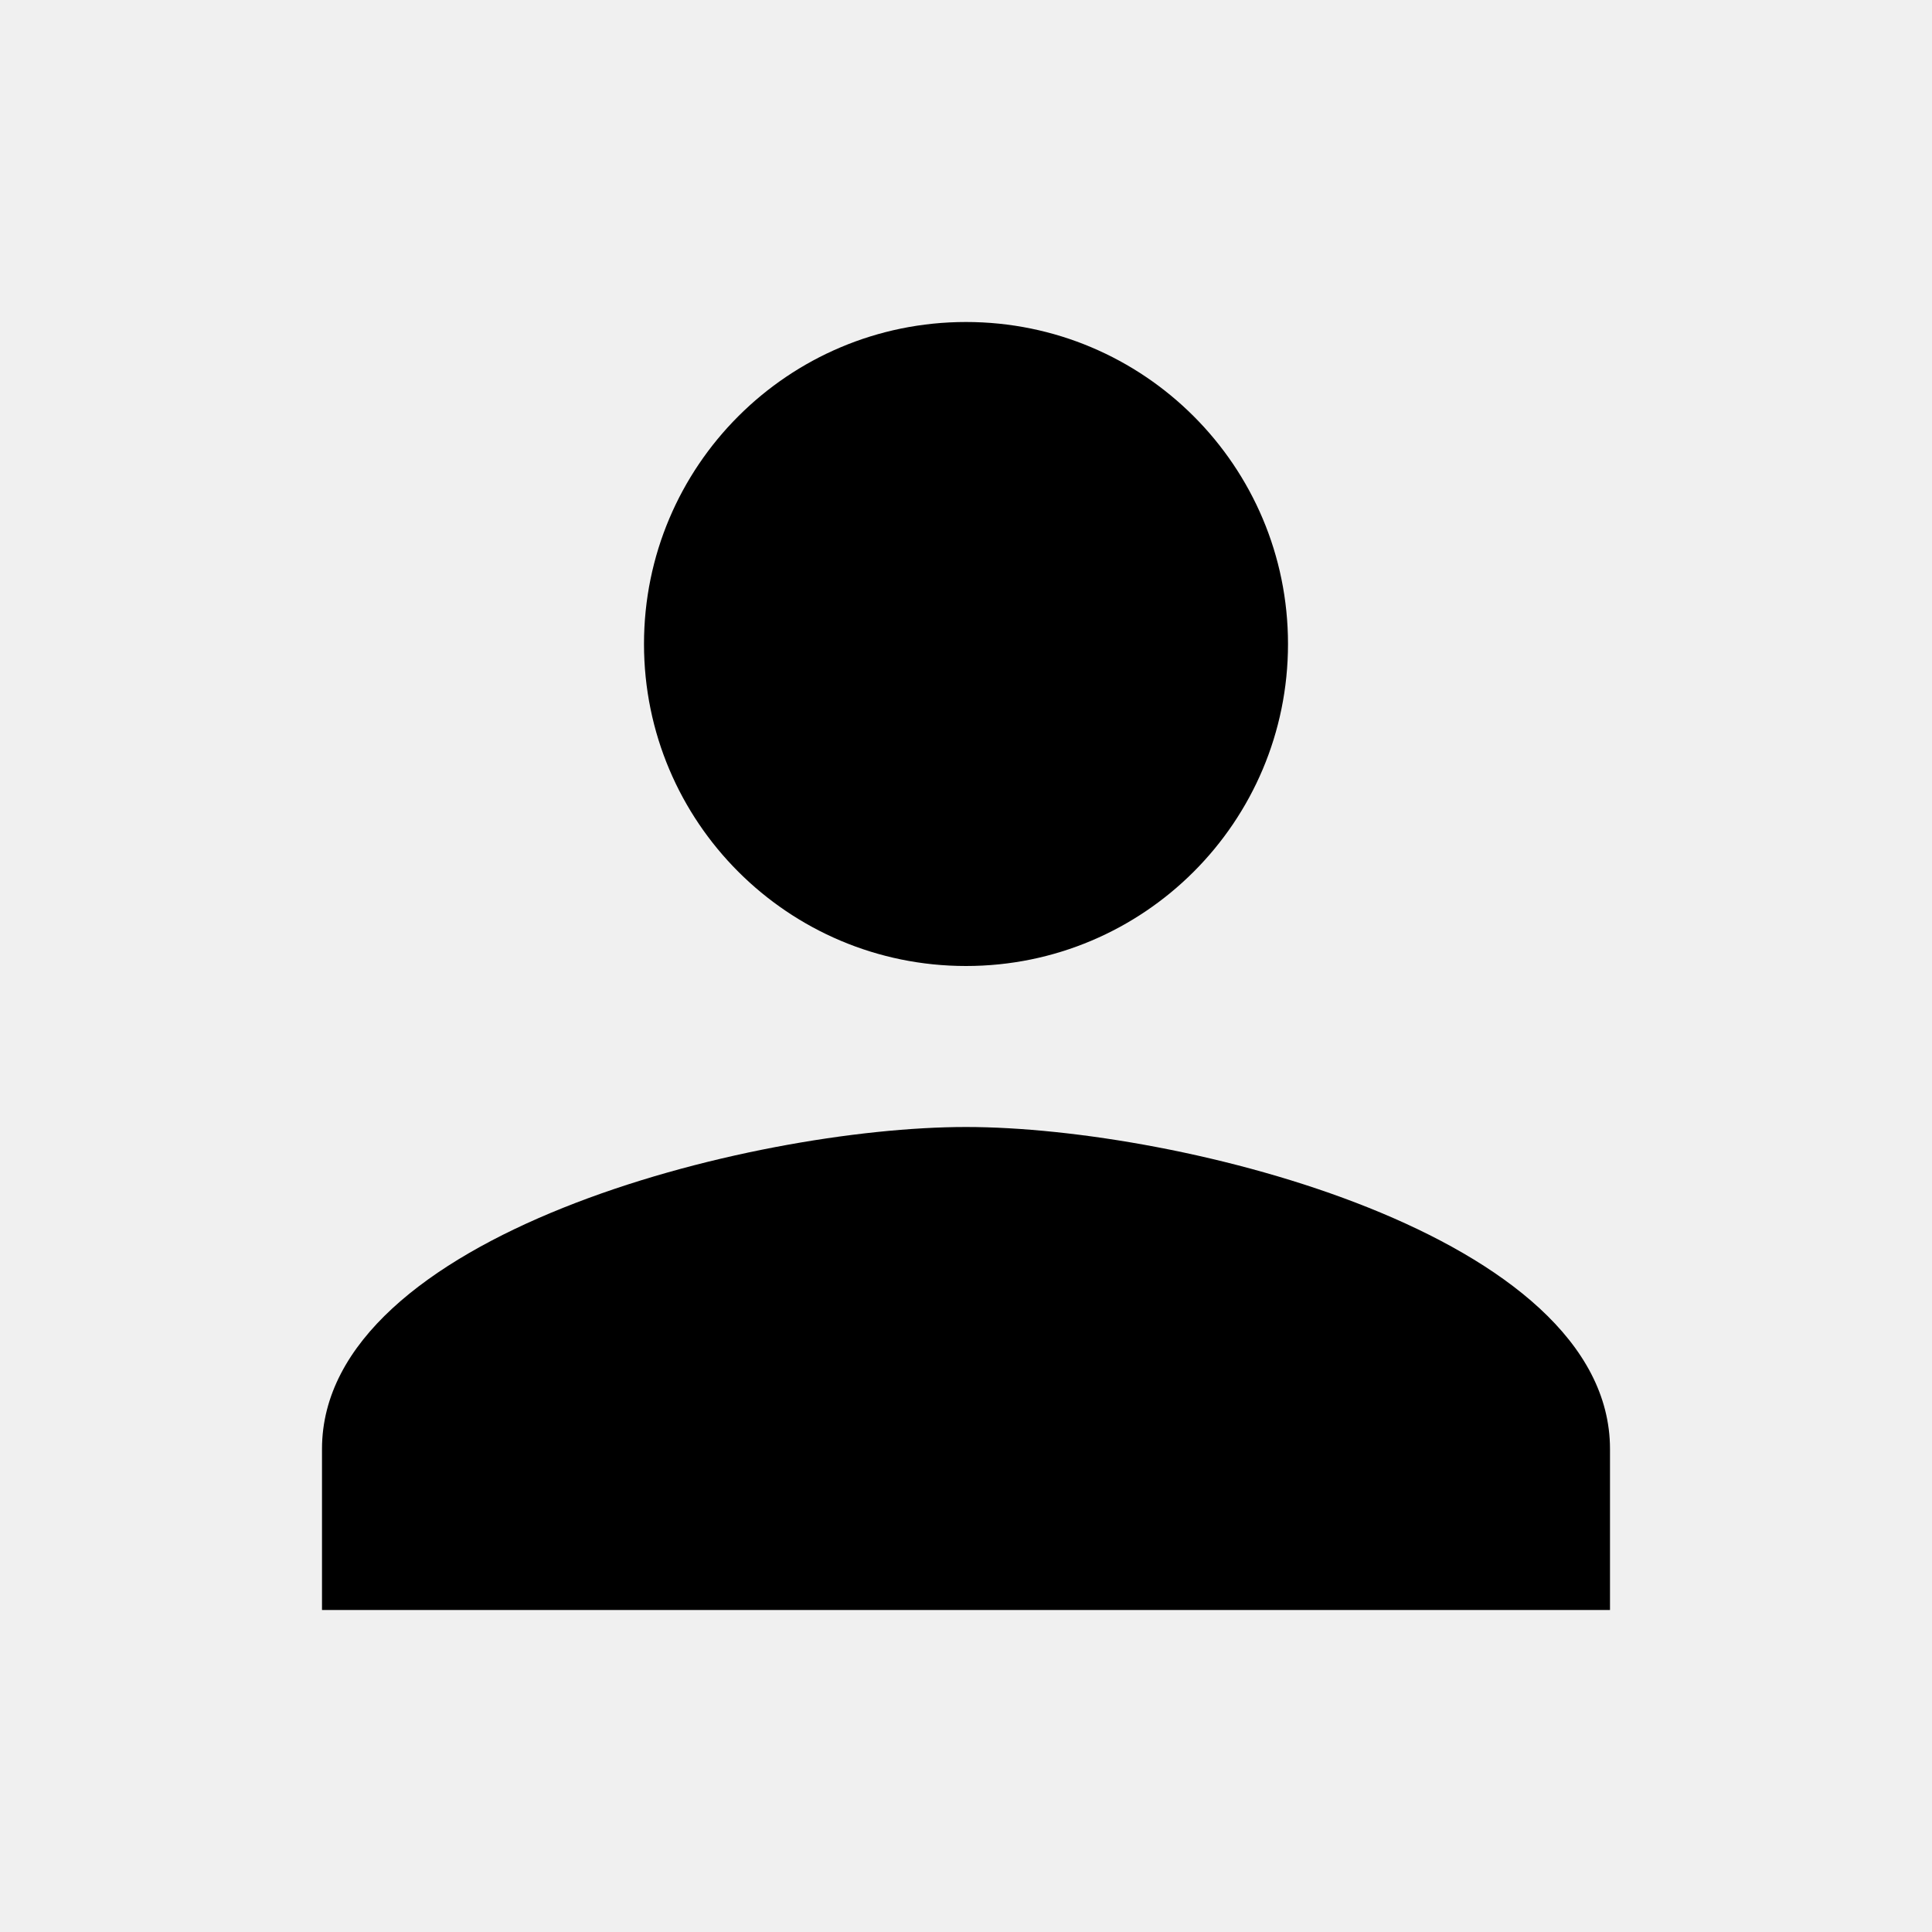
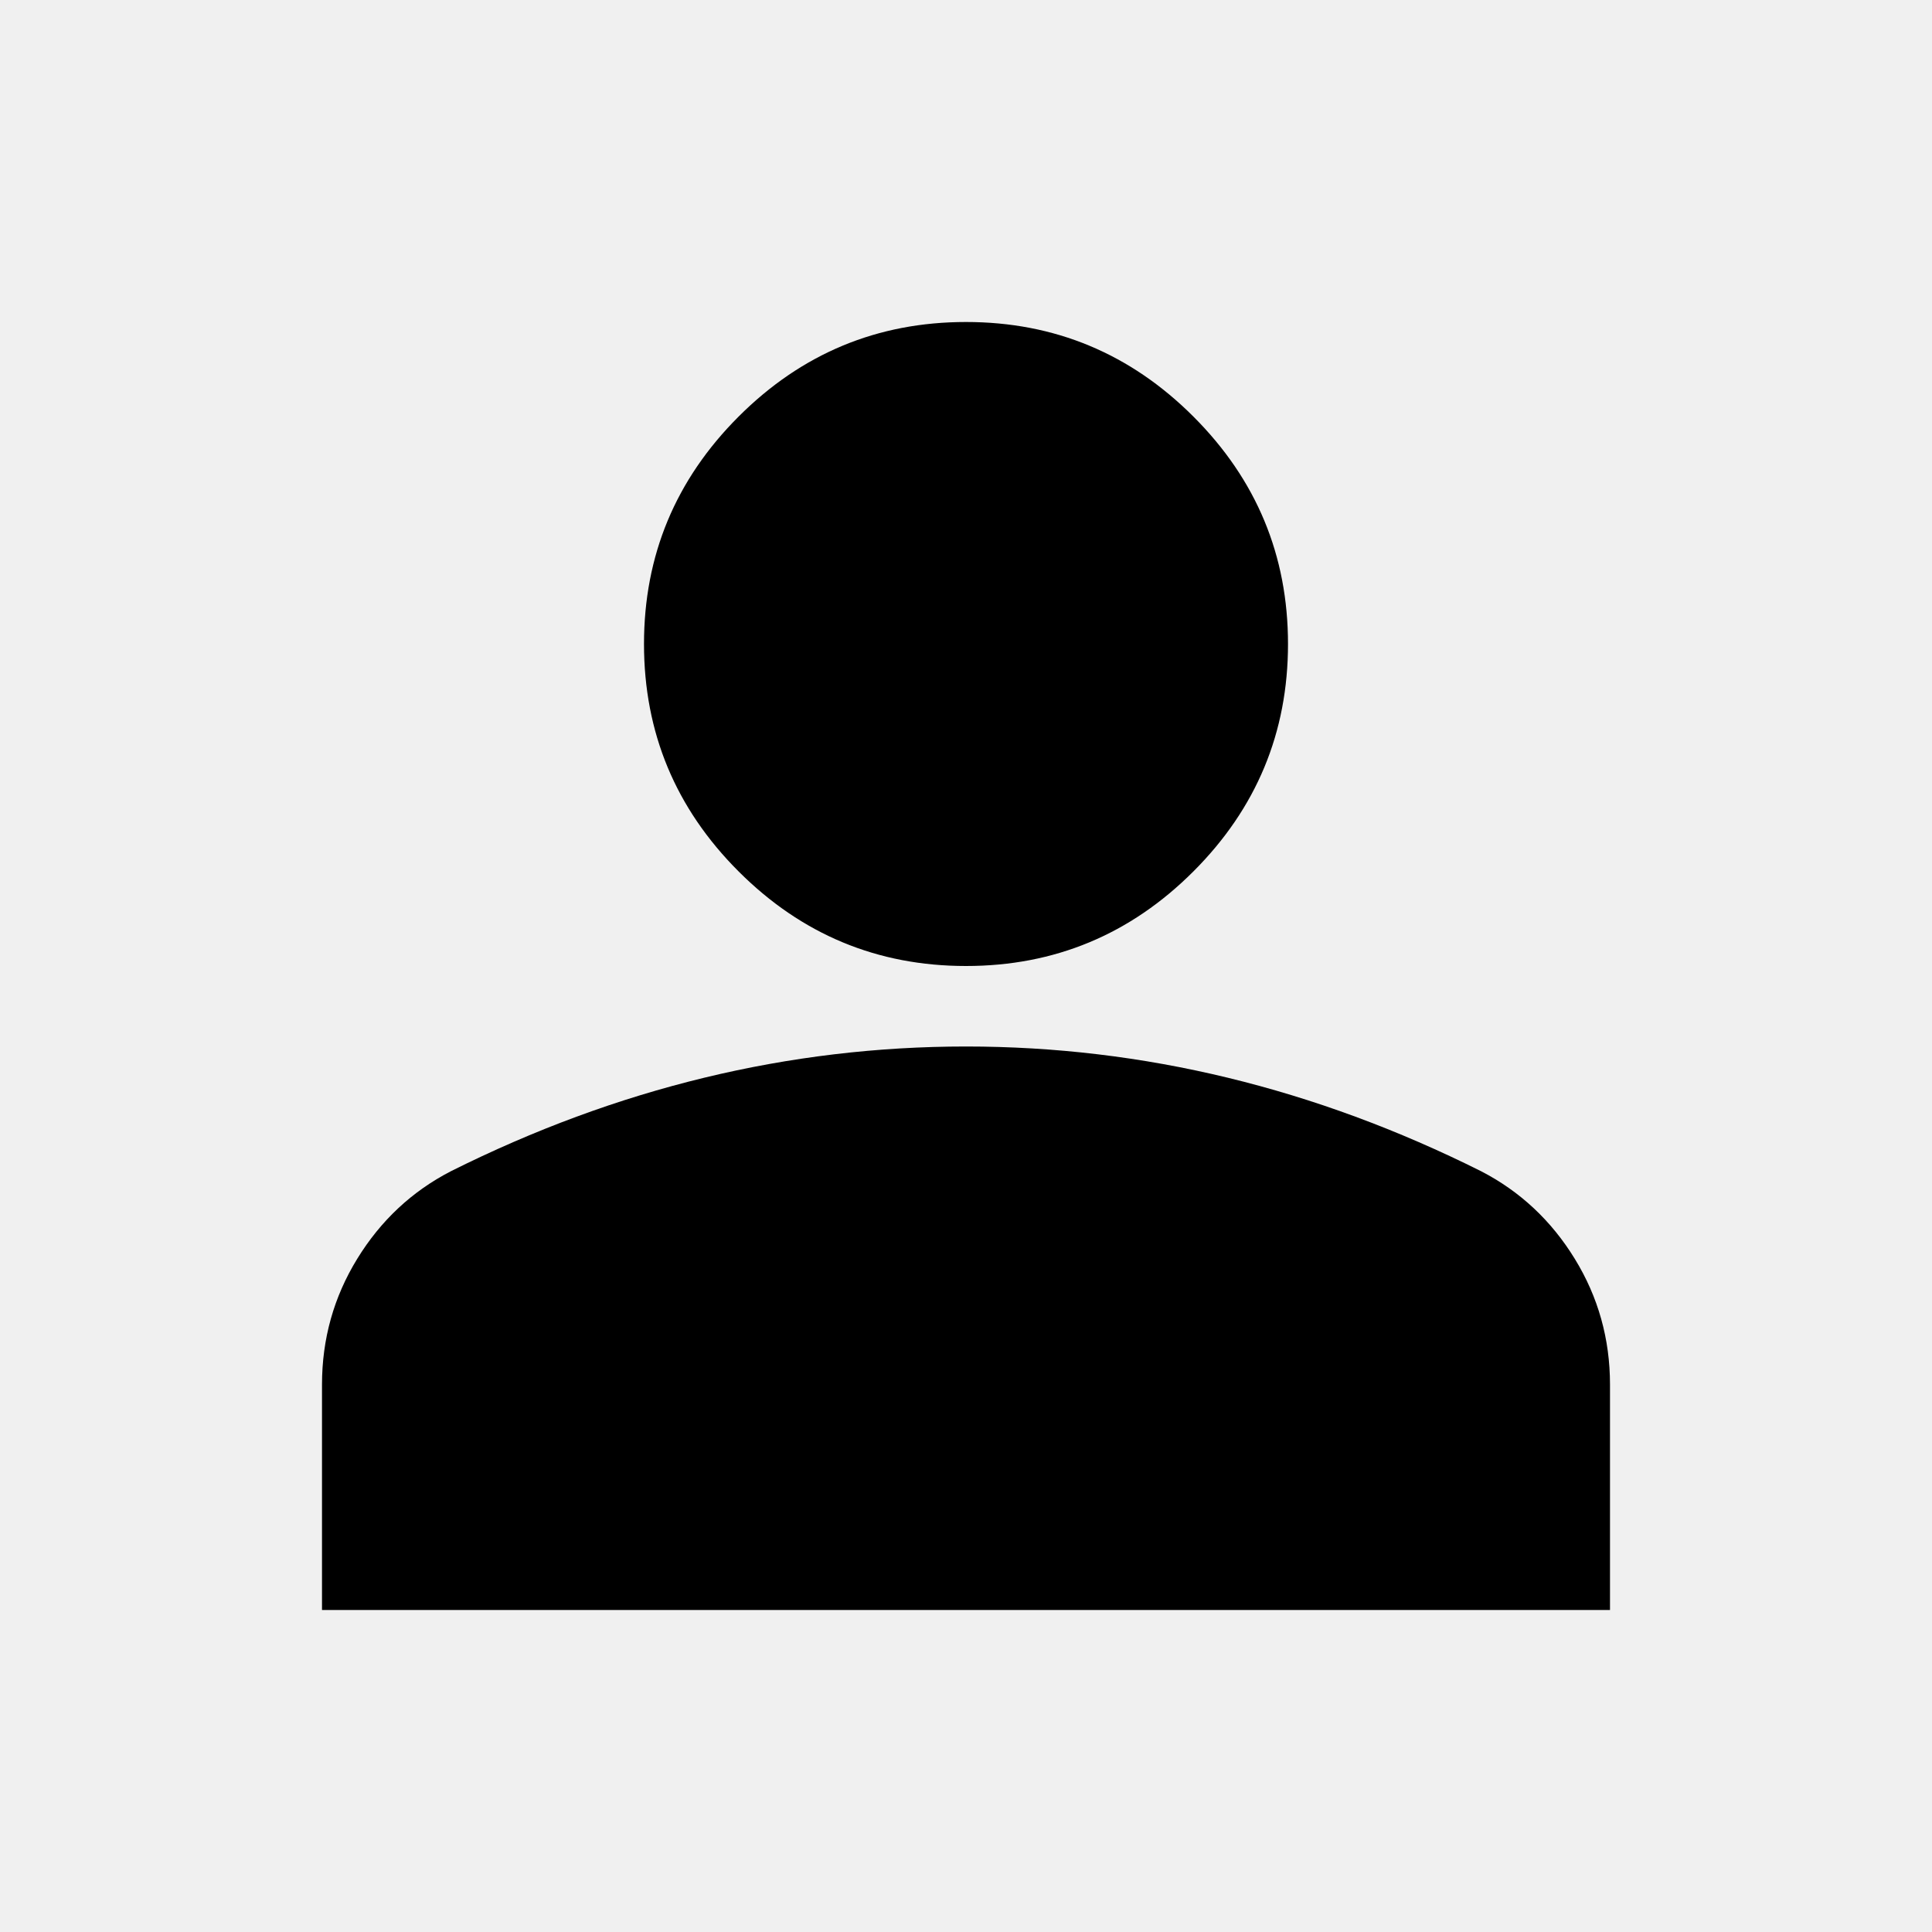
- <svg xmlns="http://www.w3.org/2000/svg" width="24" height="24" viewBox="0 0 24 24" fill="none">
-   <g clip-path="url(#clip0_40_4435)">
-     <path d="M12 12C14.21 12 16 10.21 16 8C16 5.79 14.21 4 12 4C9.79 4 8 5.79 8 8C8 10.21 9.79 12 12 12ZM12 14C9.33 14 4 15.34 4 18V20H20V18C20 15.34 14.67 14 12 14Z" fill="black" />
-   </g>
-   <defs>
-     <clipPath id="clip0_40_4435">
-       <rect width="24" height="24" fill="white" />
-     </clipPath>
-   </defs>
+ <svg xmlns="http://www.w3.org/2000/svg" height="24" viewBox="0 -960 960 960" width="24">
+   <path d="M480-480q-66 0-113-47t-47-113q0-66 47-113t113-47q66 0 113 47t47 113q0 66-47 113t-113 47ZM160-160v-112q0-34 17.5-62.5T224-378q62-31 126-46.5T480-440q66 0 130 15.5T736-378q29 15 46.5 43.5T800-272v112H160Z" />
</svg>
